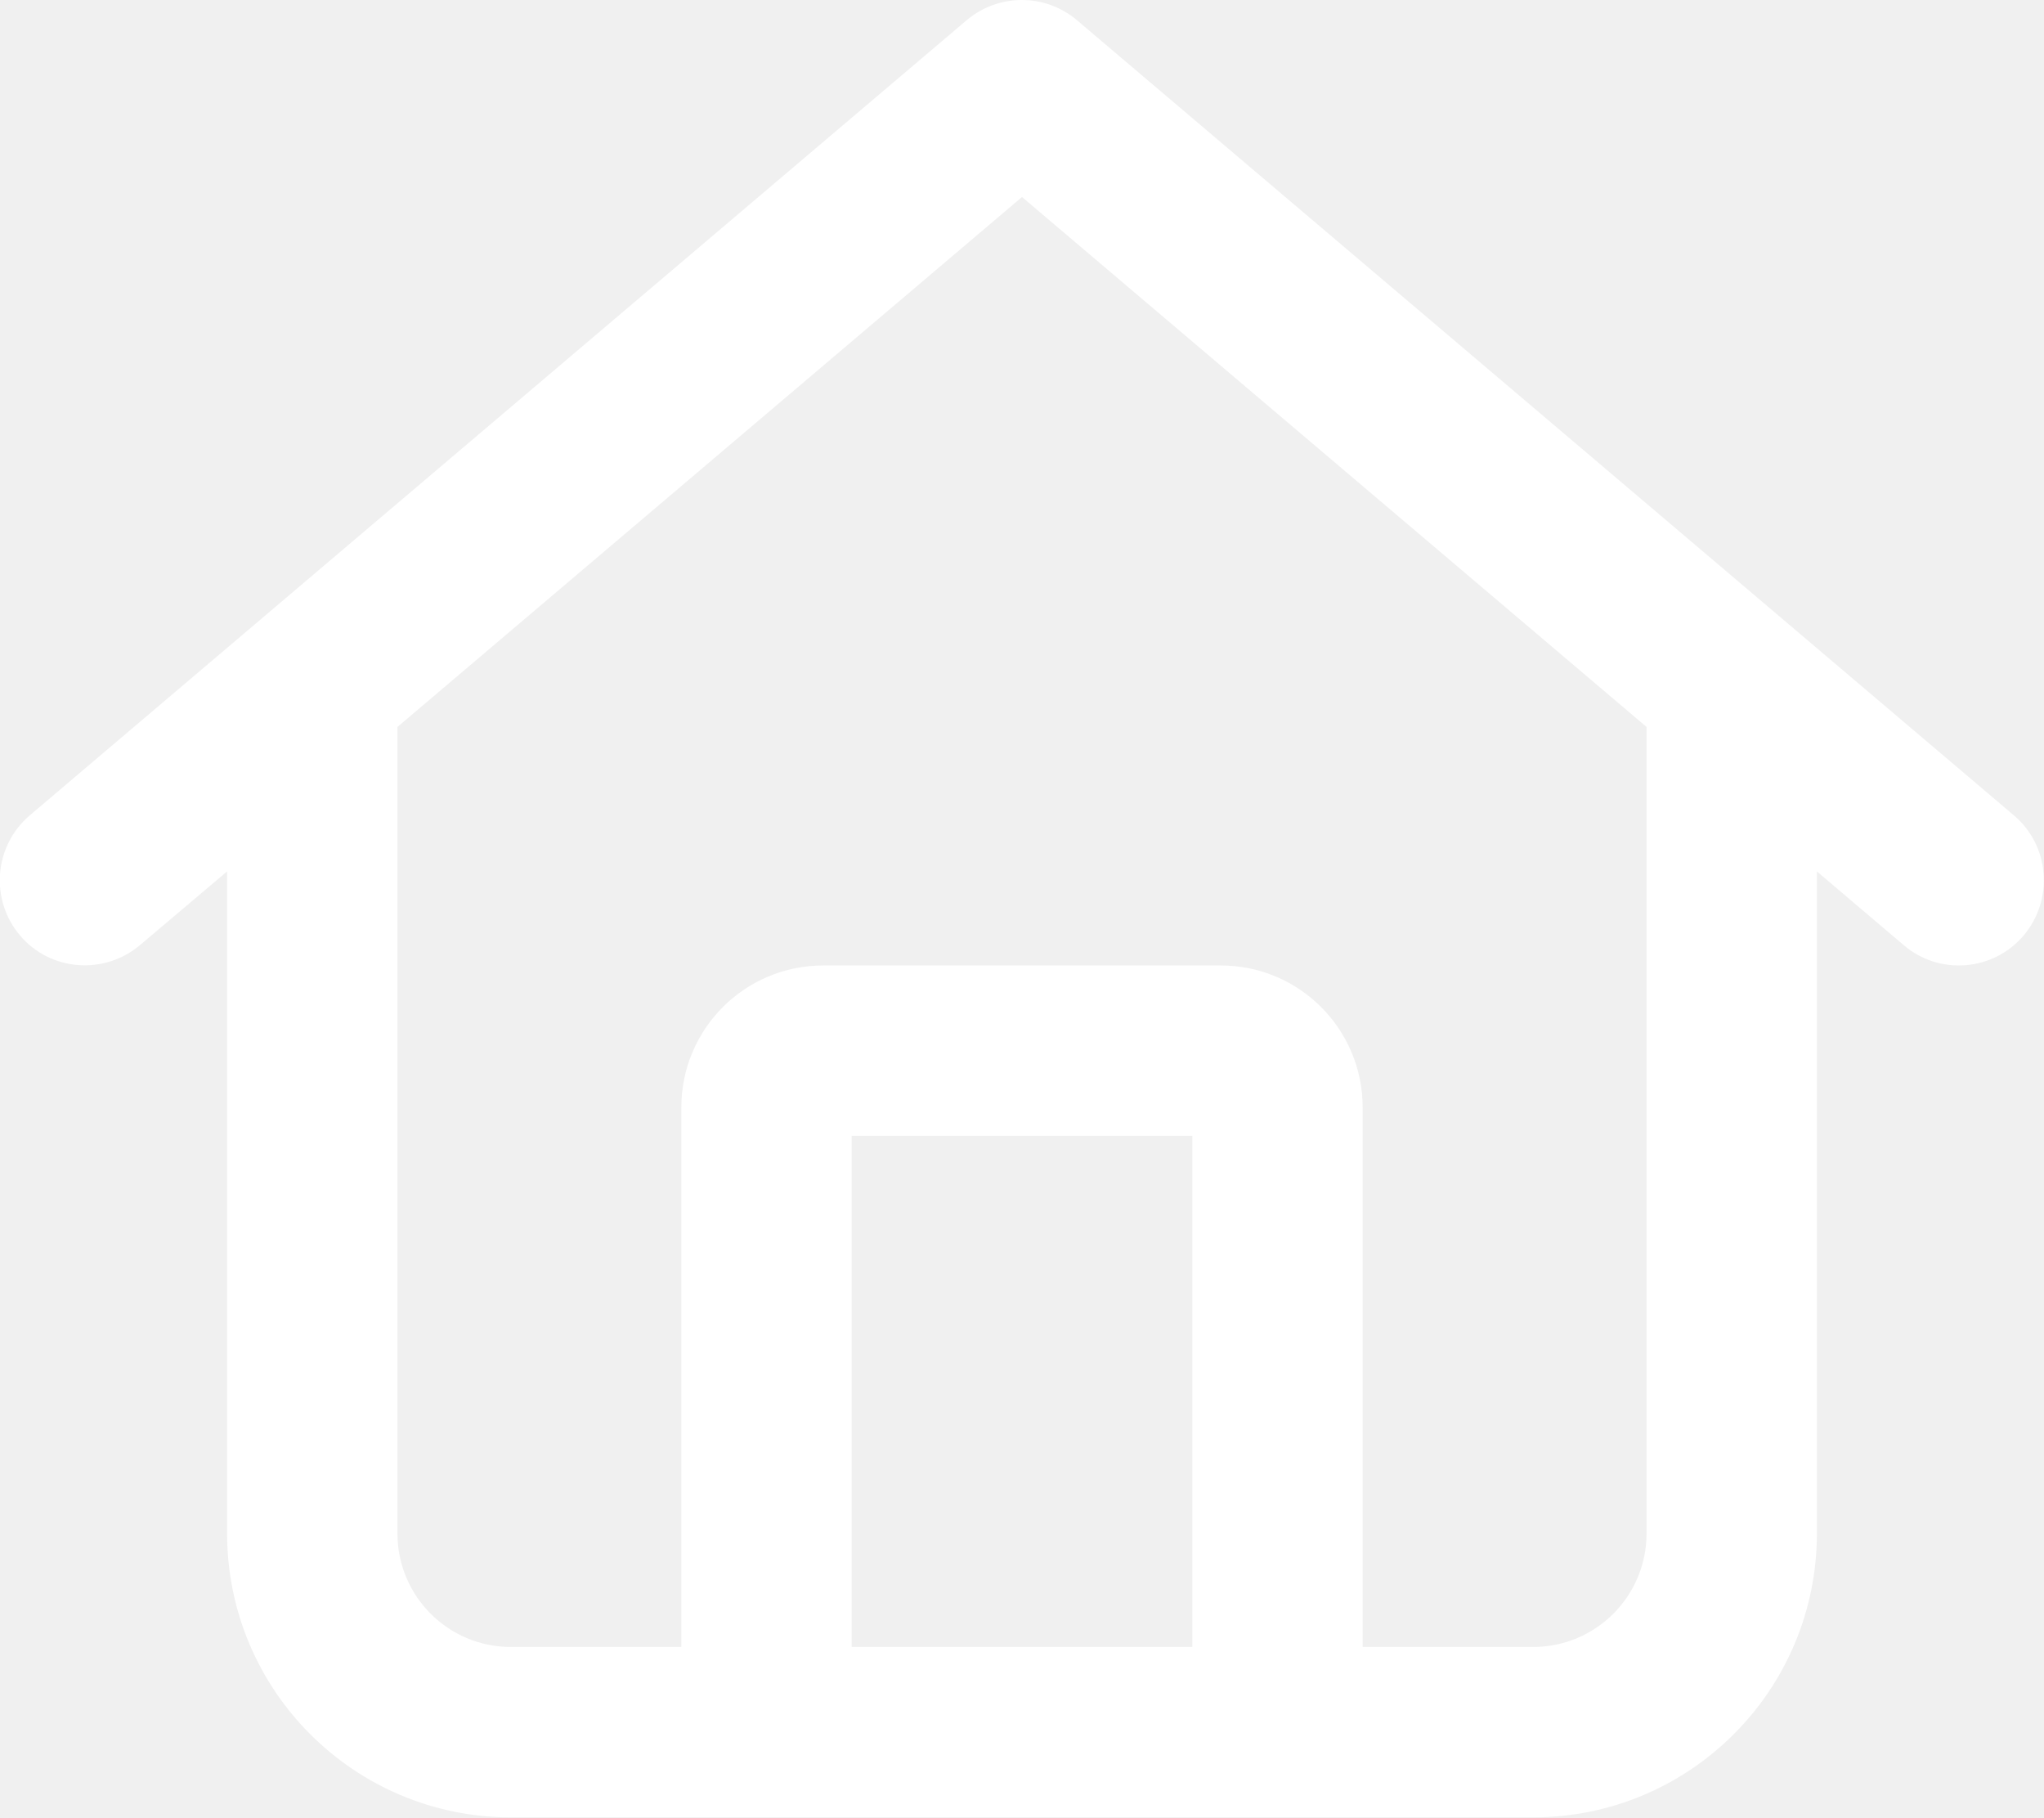
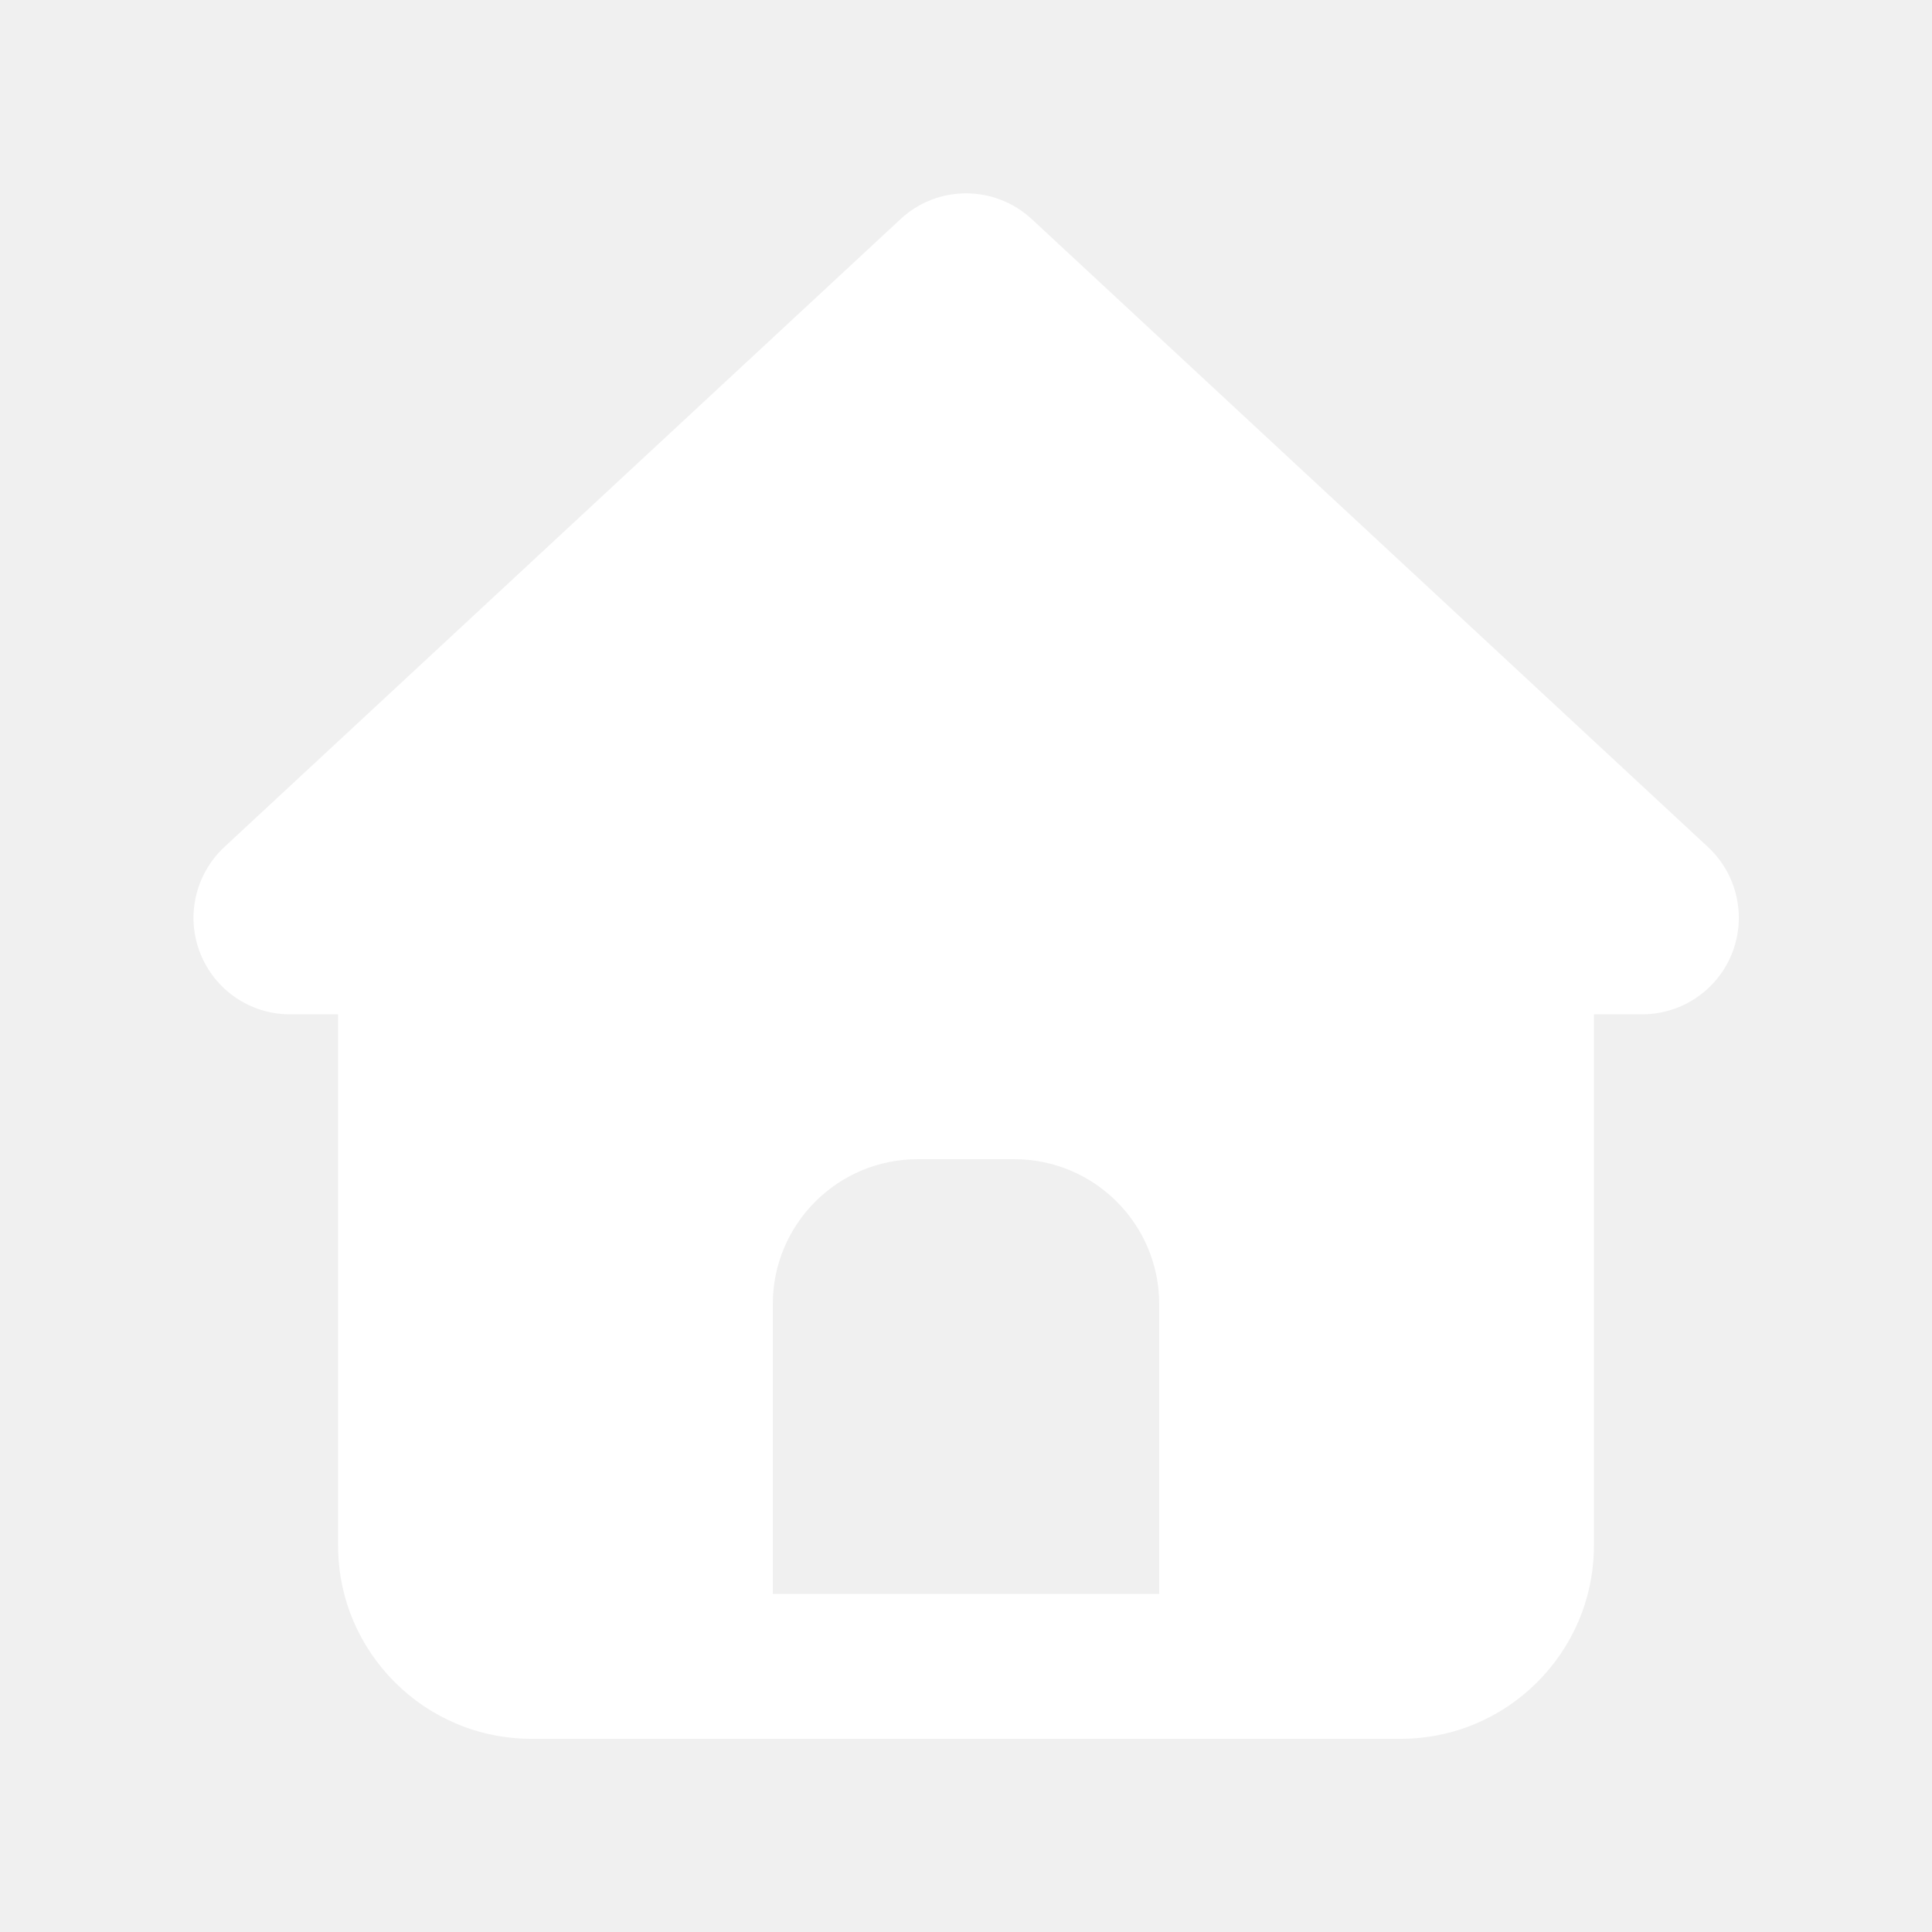
- <svg xmlns="http://www.w3.org/2000/svg" viewBox="0 0 576 512">
-   <path fill="white" d="M303.5 5.7c-9-7.6-22.1-7.6-31.1 0l-264 224c-10.1 8.6-11.3 23.7-2.8 33.8s23.7 11.3 33.8 2.8L64 245.5 64 432c0 44.2 35.8 80 80 80l288 0c44.2 0 80-35.8 80-80l0-186.5 24.5 20.8c10.1 8.6 25.3 7.3 33.8-2.8s7.3-25.3-2.8-33.8l-264-224zM112 432l0-227.2L288 55.5 464 204.8 464 432c0 17.7-14.3 32-32 32l-48 0 0-152c0-22.1-17.9-40-40-40l-112 0c-22.1 0-40 17.9-40 40l0 152-48 0c-17.7 0-32-14.3-32-32zm128 32l0-144 96 0 0 144-96 0z" />
+ <svg xmlns="http://www.w3.org/2000/svg" viewBox="0 0 640 640">
+   <path fill="white" d="M341.8 72.6C329.5 61.2 310.5 61.2 298.3 72.6L74.3 280.6C64.7 289.6 61.5 303.5 66.3 315.7C71.1 327.9 82.8 336 96 336L112 336L112 512C112 547.3 140.7 576 176 576L464 576C499.3 576 528 547.3 528 512L528 336L544 336C557.2 336 569 327.9 573.8 315.7C578.6 303.5 575.4 289.5 565.8 280.6L341.8 72.6zM304 384L336 384C362.5 384 384 405.5 384 432L384 528L256 528L256 432C256 405.5 277.5 384 304 384z" />
</svg>
